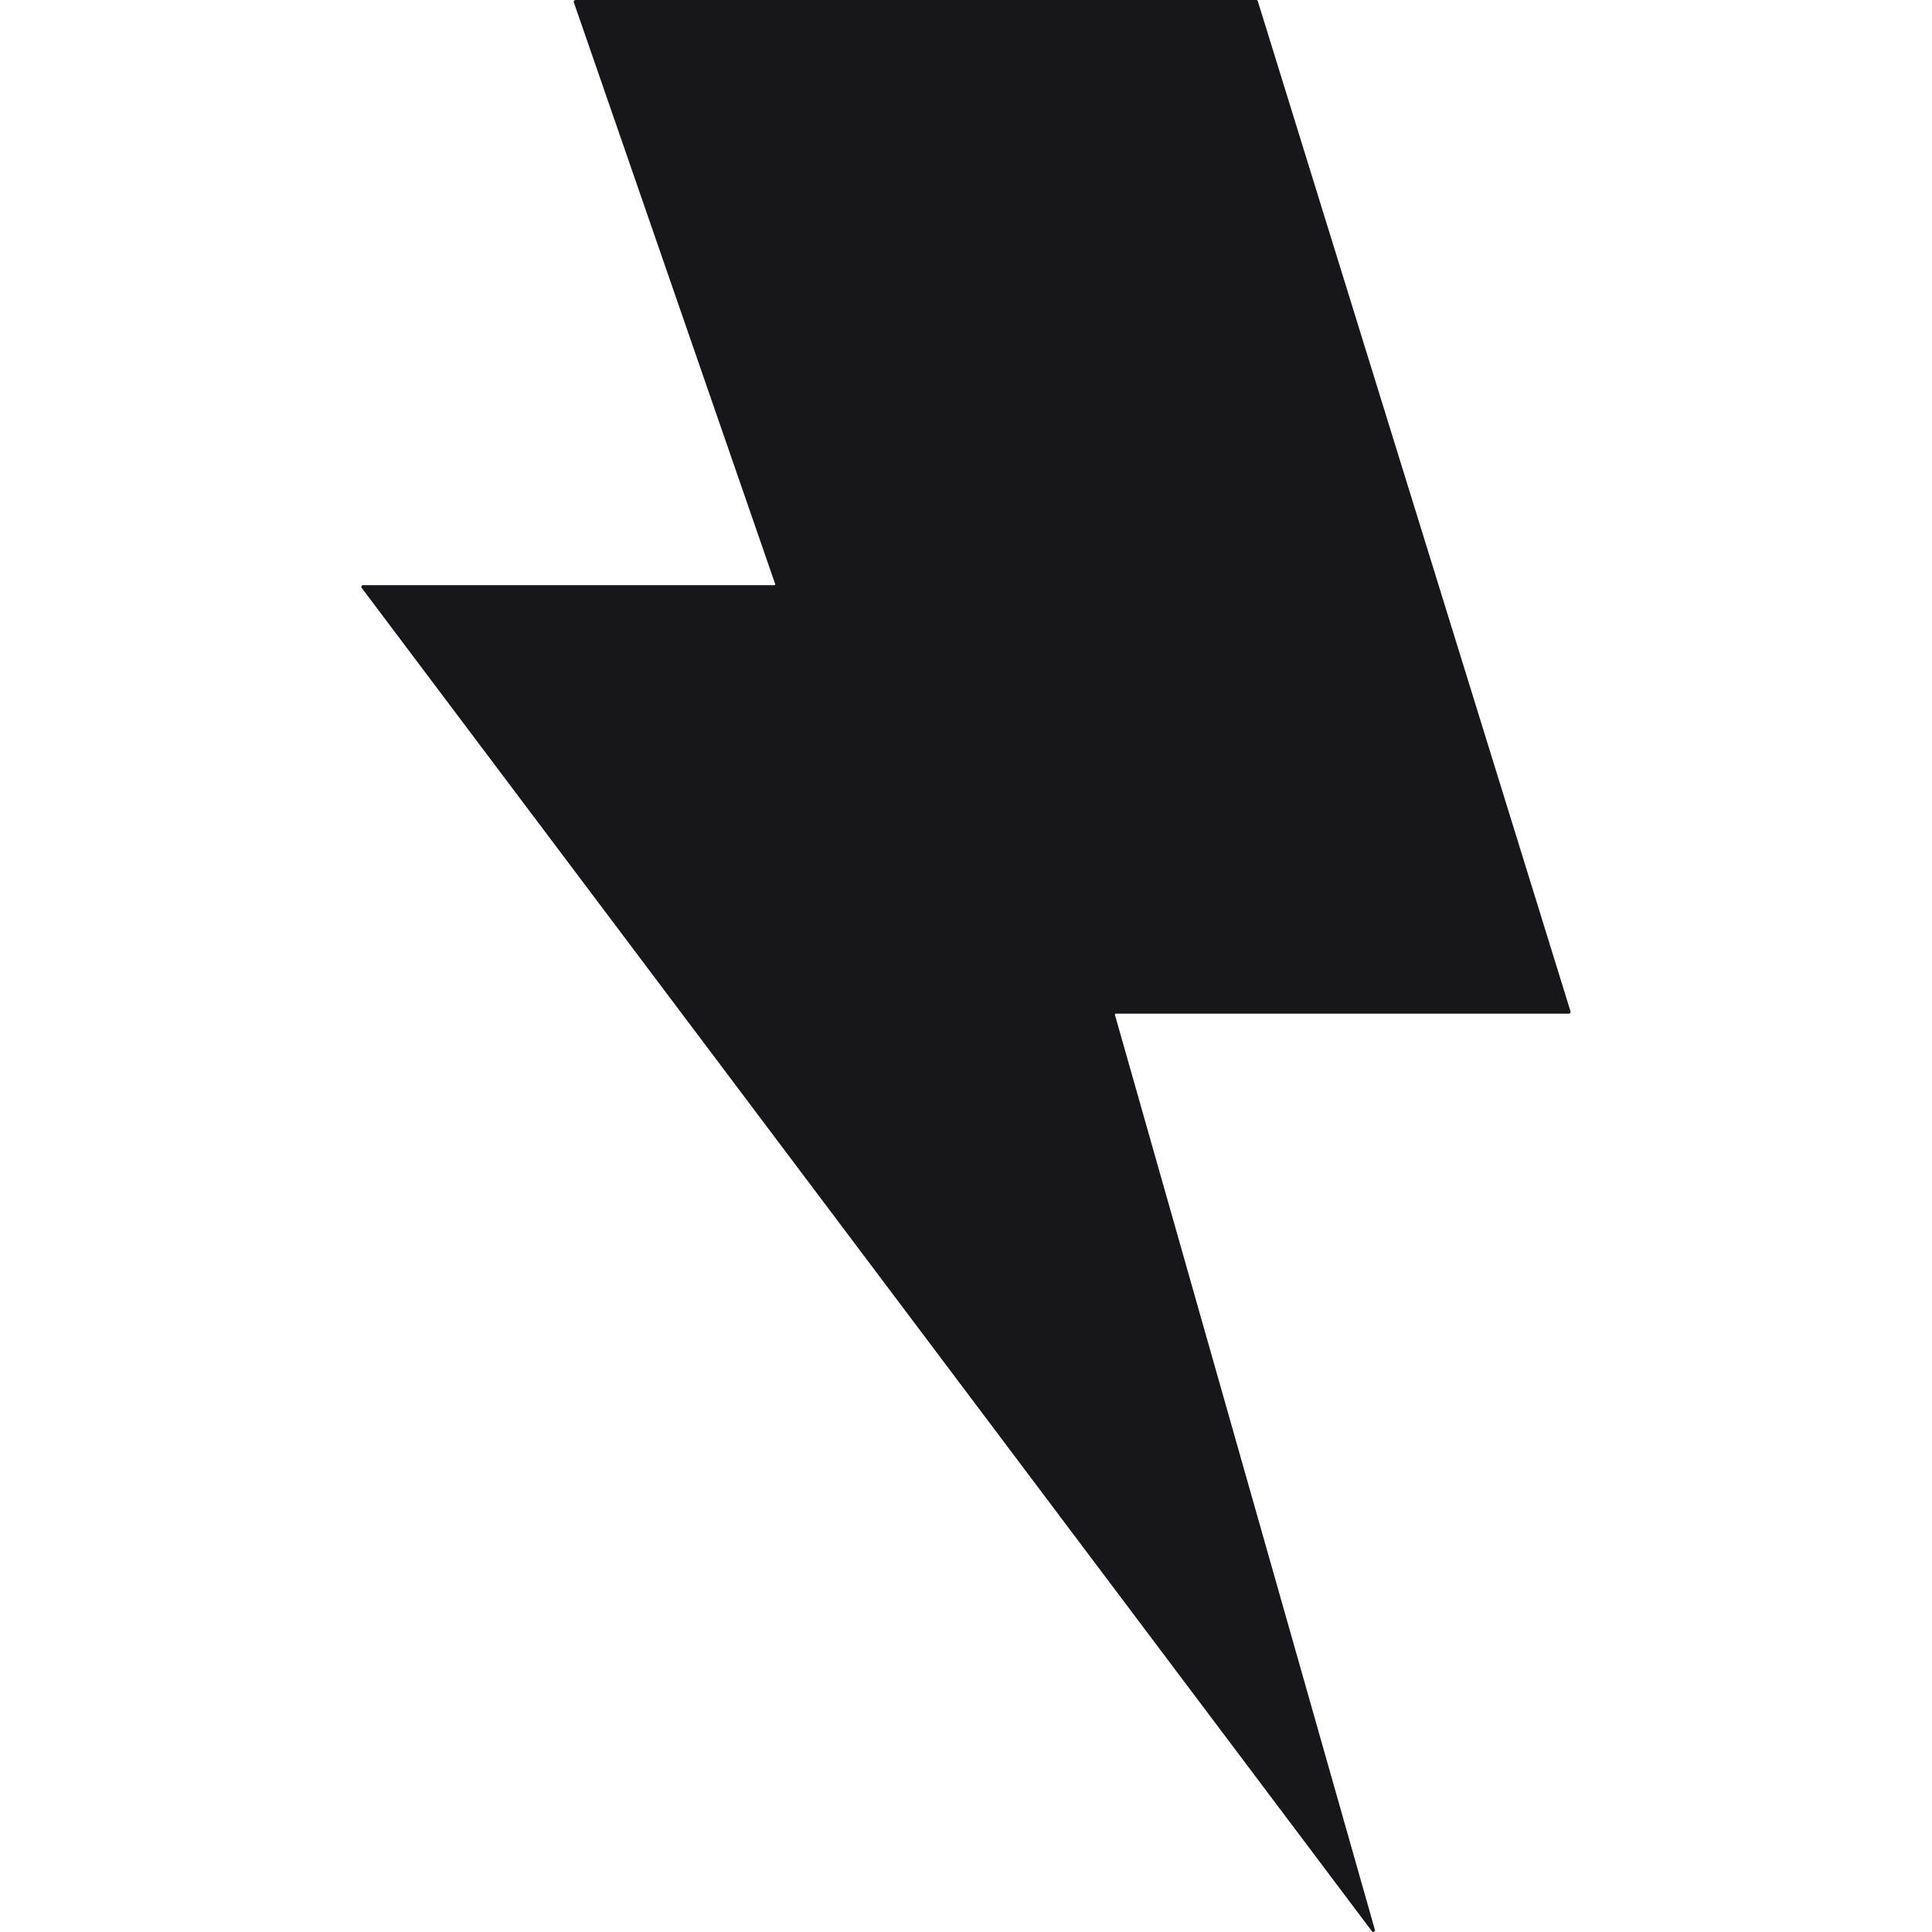
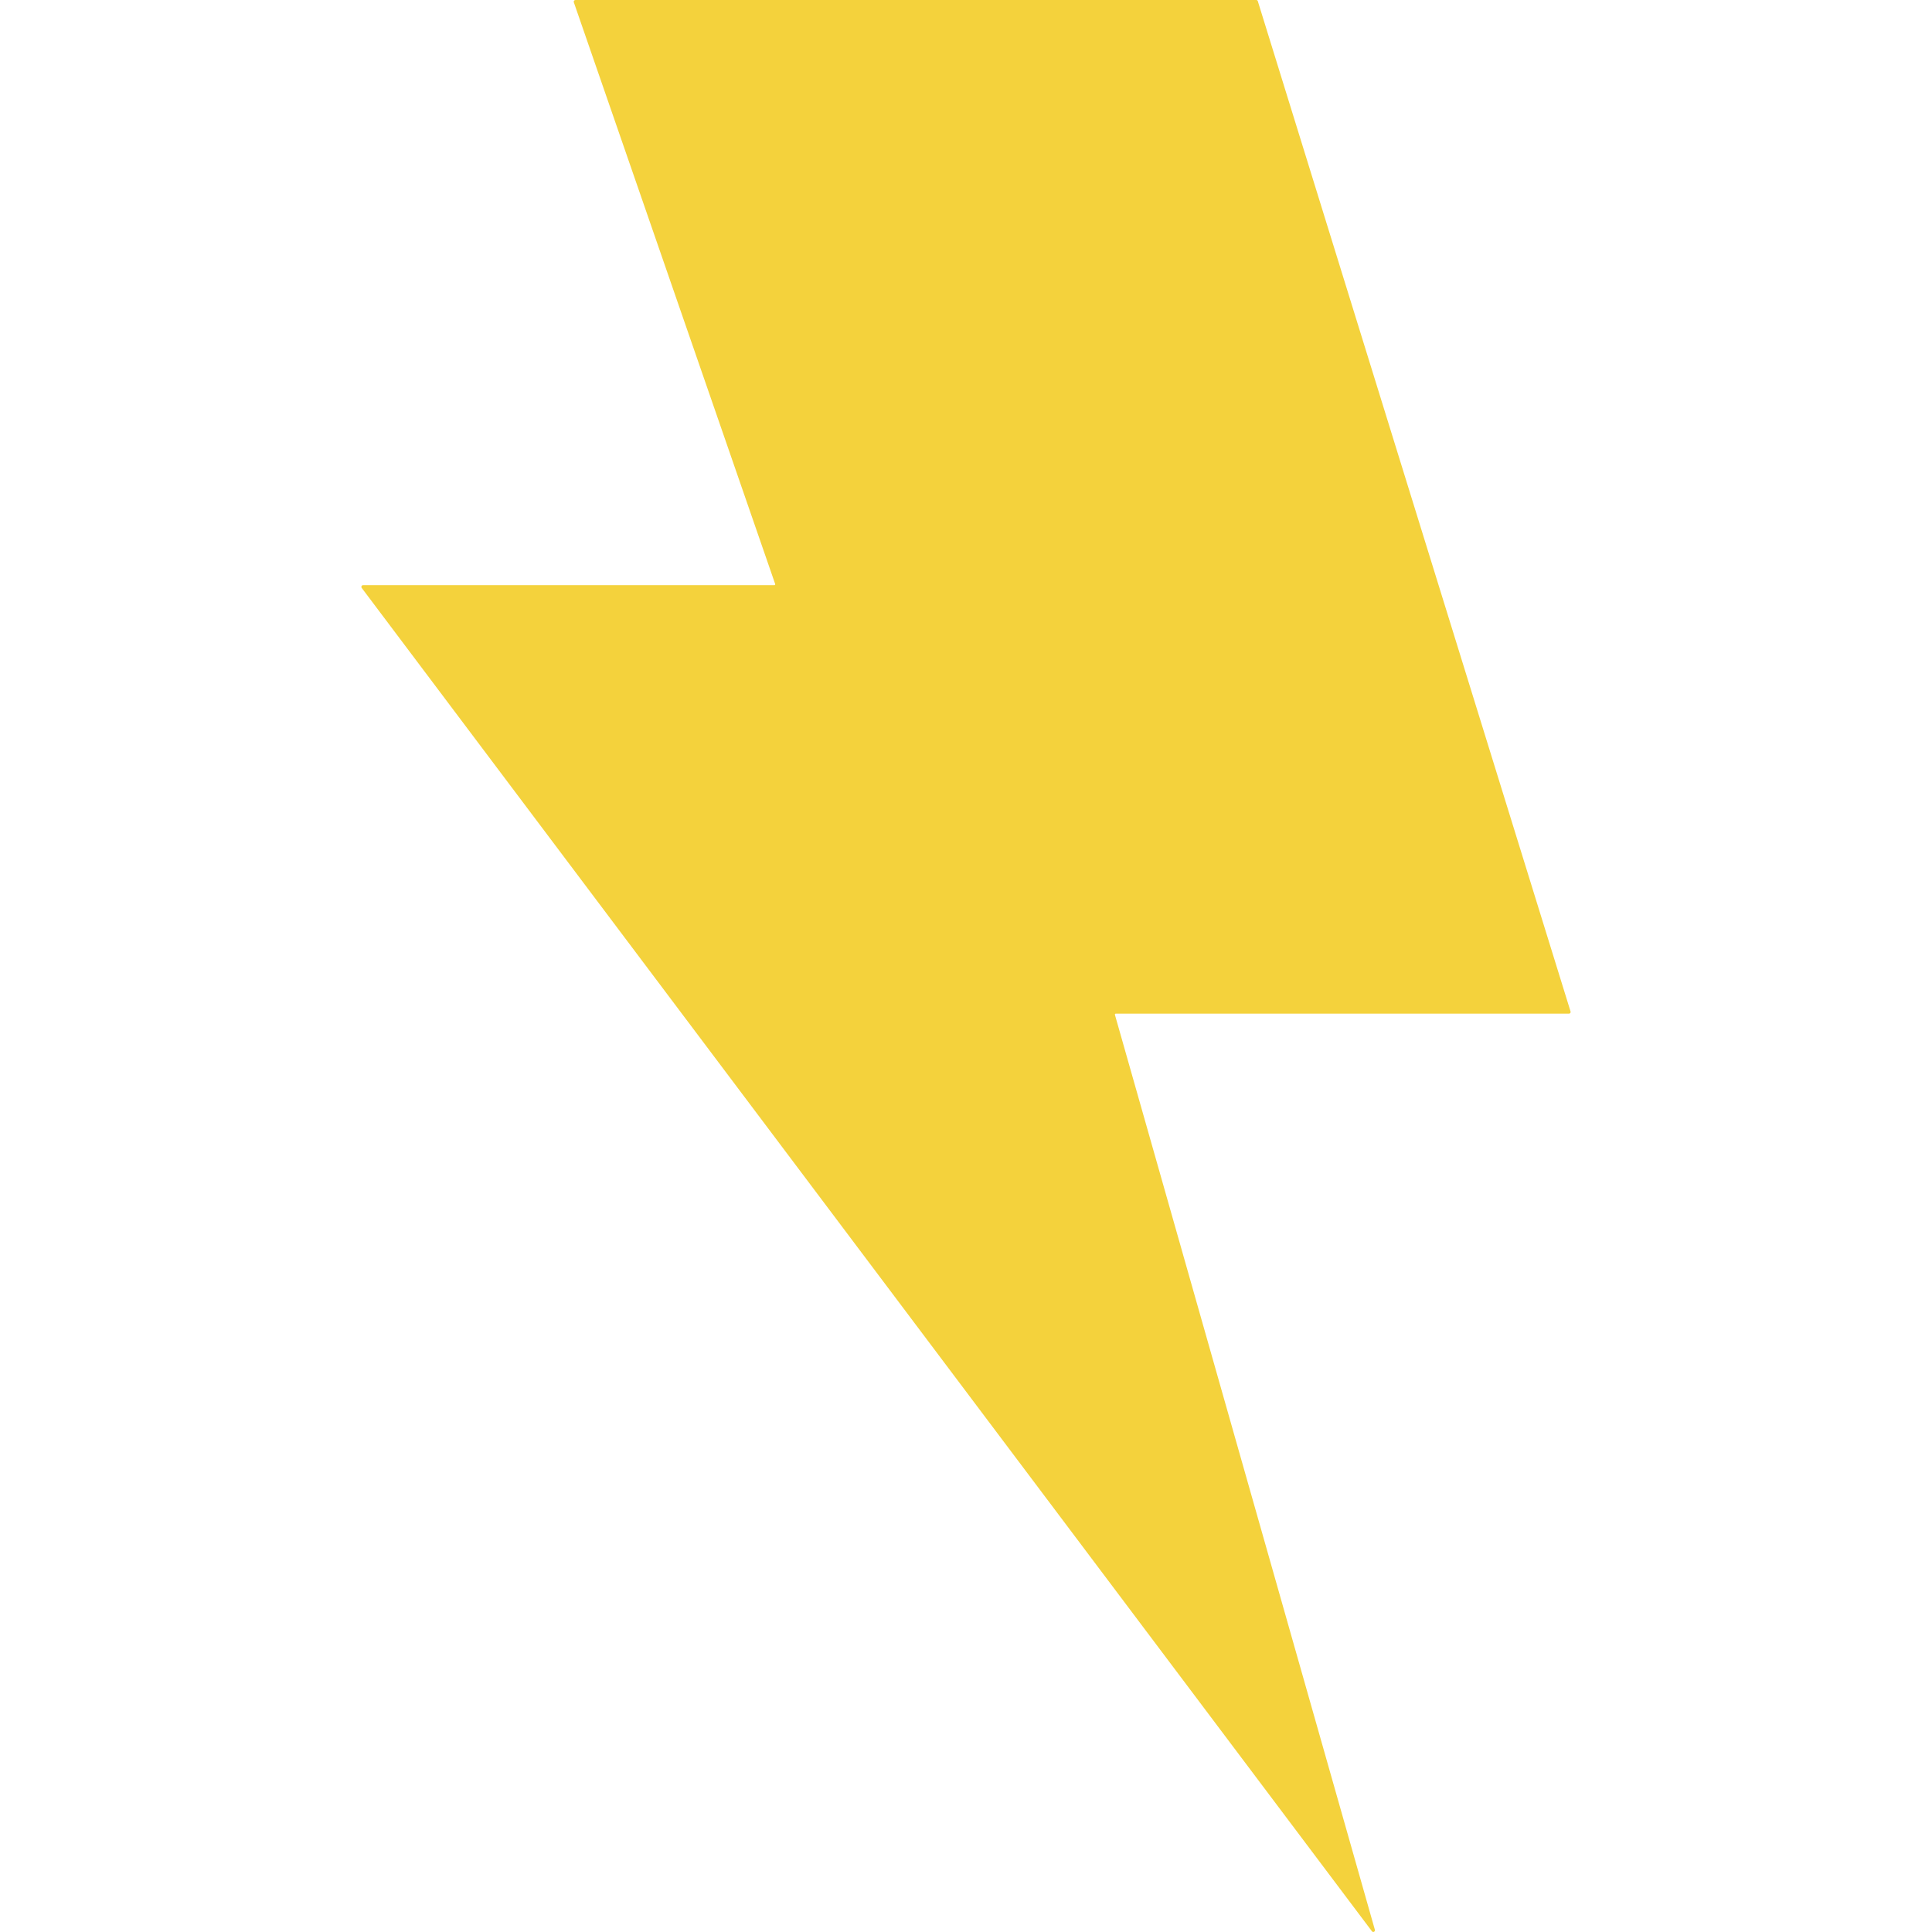
<svg xmlns="http://www.w3.org/2000/svg" width="25" height="25" viewBox="0 0 25 25" fill="none">
-   <path fill-rule="evenodd" clip-rule="evenodd" d="M7.425 0.029C7.42 0.015 7.431 0 7.446 0H16.256C16.265 0 16.274 0.006 16.276 0.015L20.323 13.089C20.327 13.103 20.317 13.117 20.302 13.117H14.437C14.43 13.117 14.425 13.124 14.427 13.131L17.791 24.972C17.797 24.995 17.767 25.01 17.753 24.991L4.68 7.607C4.67 7.593 4.68 7.572 4.698 7.572H10.021C10.028 7.572 10.033 7.565 10.031 7.558L7.425 0.029Z" fill="#17171B" />
+   <path fill-rule="evenodd" clip-rule="evenodd" d="M7.425 0.029C7.42 0.015 7.431 0 7.446 0H16.256C16.265 0 16.274 0.006 16.276 0.015L20.323 13.089C20.327 13.103 20.317 13.117 20.302 13.117H14.437C14.43 13.117 14.425 13.124 14.427 13.131L17.791 24.972C17.797 24.995 17.767 25.01 17.753 24.991L4.68 7.607C4.67 7.593 4.68 7.572 4.698 7.572H10.021C10.028 7.572 10.033 7.565 10.031 7.558L7.425 0.029Z" fill="#F4D23C" />
</svg>
